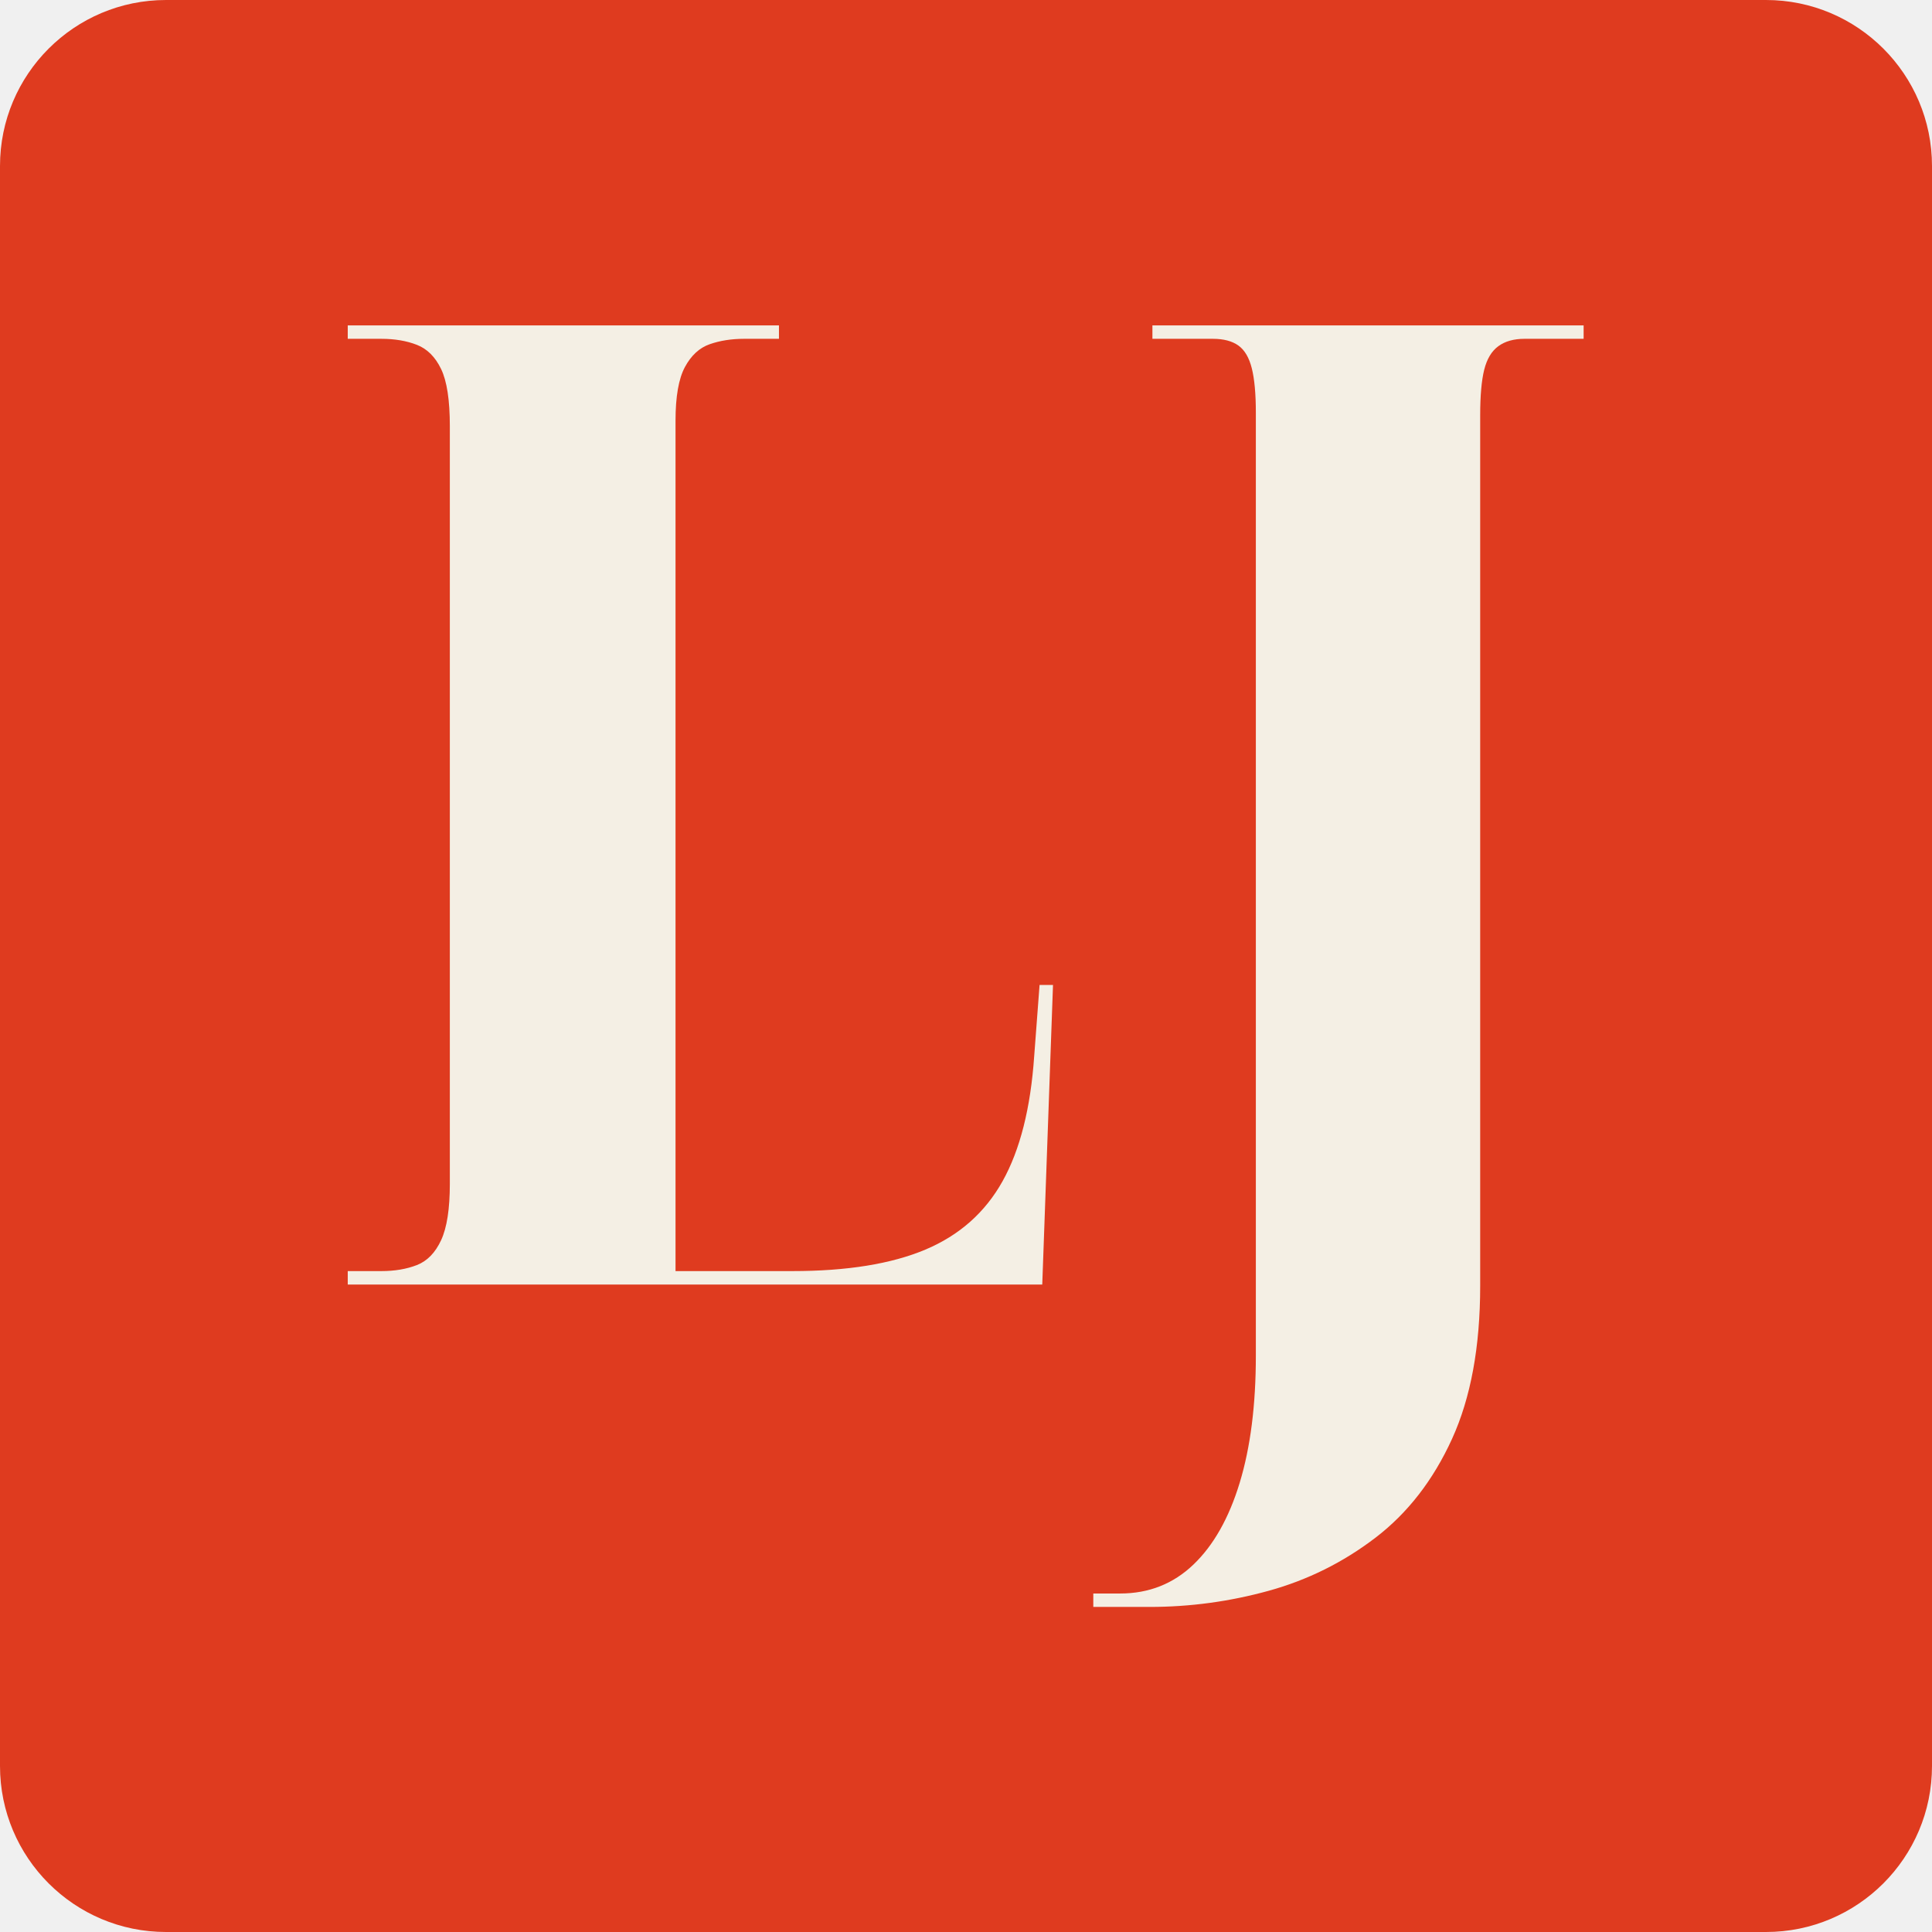
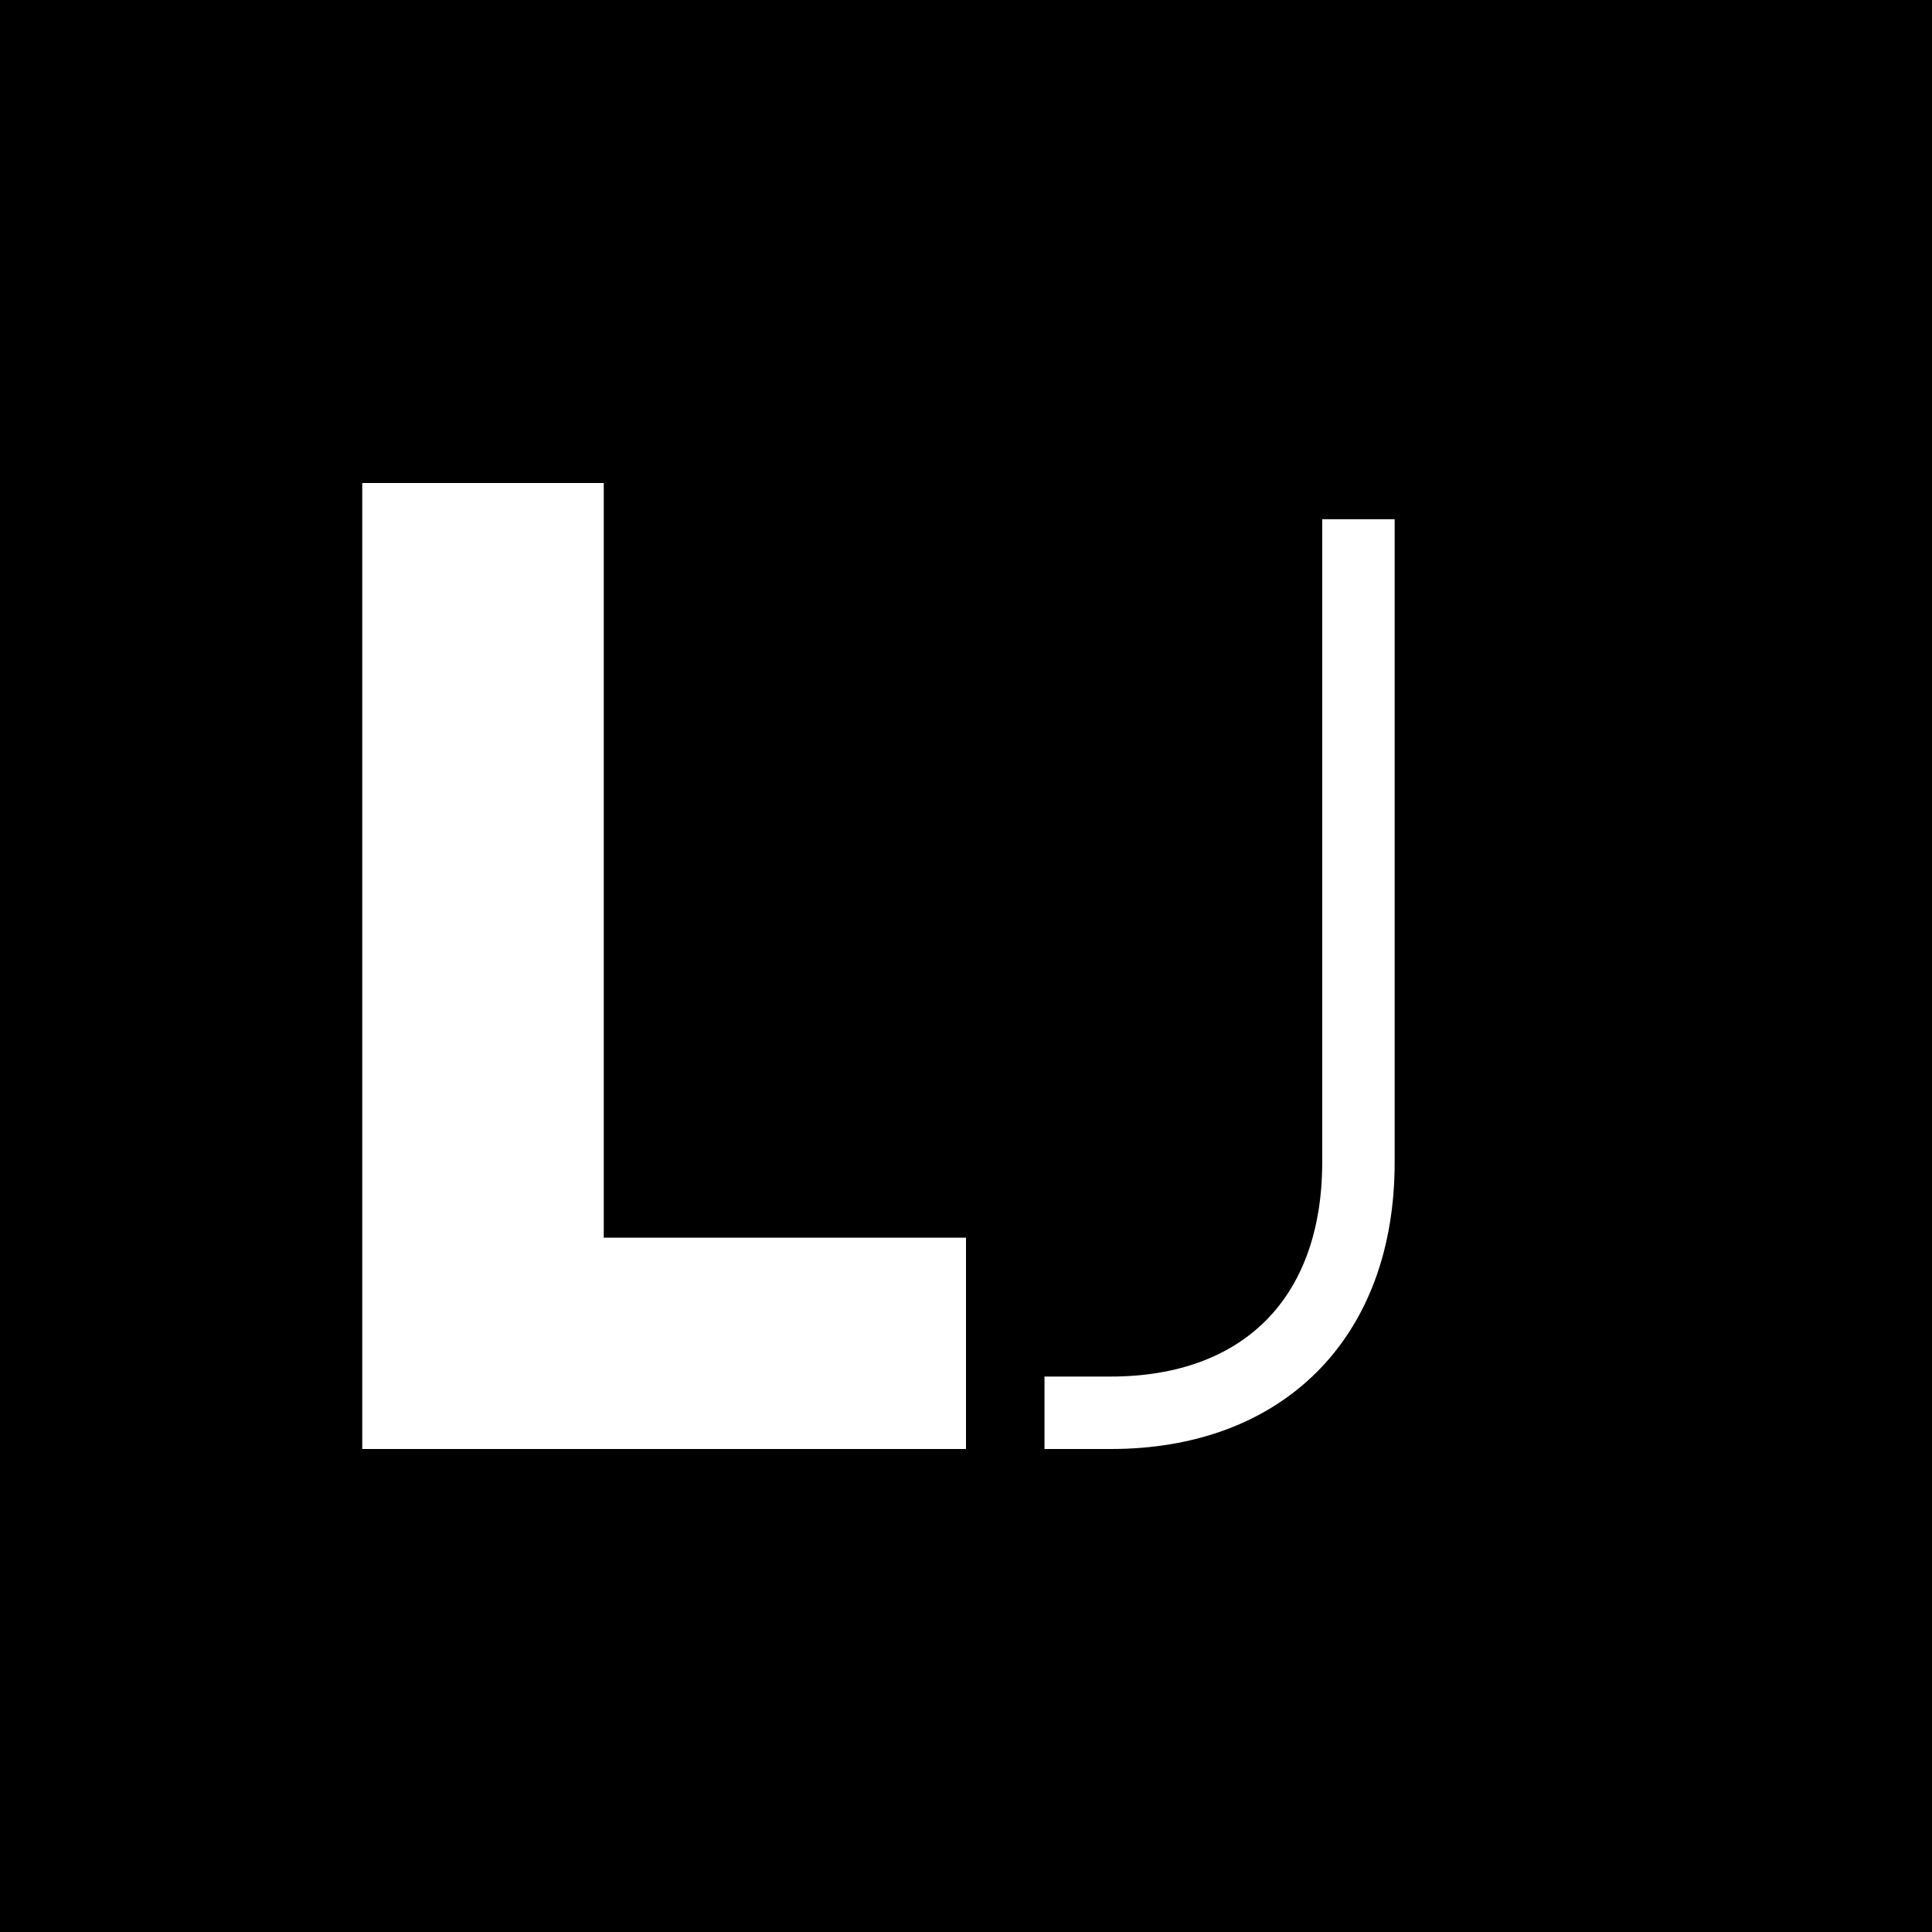
- <svg xmlns="http://www.w3.org/2000/svg" viewBox="0 0 512 512">
-   <rect width="512" height="512" rx="44" fill="#df3b1f" />
-   <g fill="#f4efe4" transform="translate(85.749 340.413) scale(0.356)">
-     <path d="M535 0L18 0L18-10L43-10Q58-10 69.5-14.5Q81-19 87.5-33Q94-47 94-75L94-75L94-639Q94-668 87.5-681.5Q81-695 69.5-699.5Q58-704 43-704L43-704L18-704L18-714L339-714L339-704L313-704Q299-704 287.5-700Q276-696 269-683Q262-670 262-643L262-643L262-10L349-10Q410-10 448-26Q486-42 505.5-77Q525-112 529-170L529-170L533-223L543-223L535 0Z" />
-     <path transform="translate(594 0)" d="M21 240L-21 240L-21 230L-1 230Q31 230 53.5 208.5Q76 187 88 147.5Q100 108 100 53L100 53L100-649Q100-670 97-682Q94-694 87-699Q80-704 68-704L68-704L23-704L23-714L344-714L344-704L300-704Q288-704 280.5-698.5Q273-693 270-681Q267-669 267-647L267-647L267 1Q267 69 246 115Q225 161 189 188.5Q153 216 109.5 228Q66 240 21 240L21 240Z" />
-   </g>
+ <svg xmlns="http://www.w3.org/2000/svg" viewBox="0 0 64 64">
+   <rect width="64" height="64" fill="#000" />
+   <path fill="#fff" d="M12 16h8v25h12v7H12z" />
+   <path fill="none" stroke="#fff" stroke-width="2.4" d="M45 17.2v21.3c0 5.2-3.2 8.3-8.2 8.3h-2.2" />
</svg>
